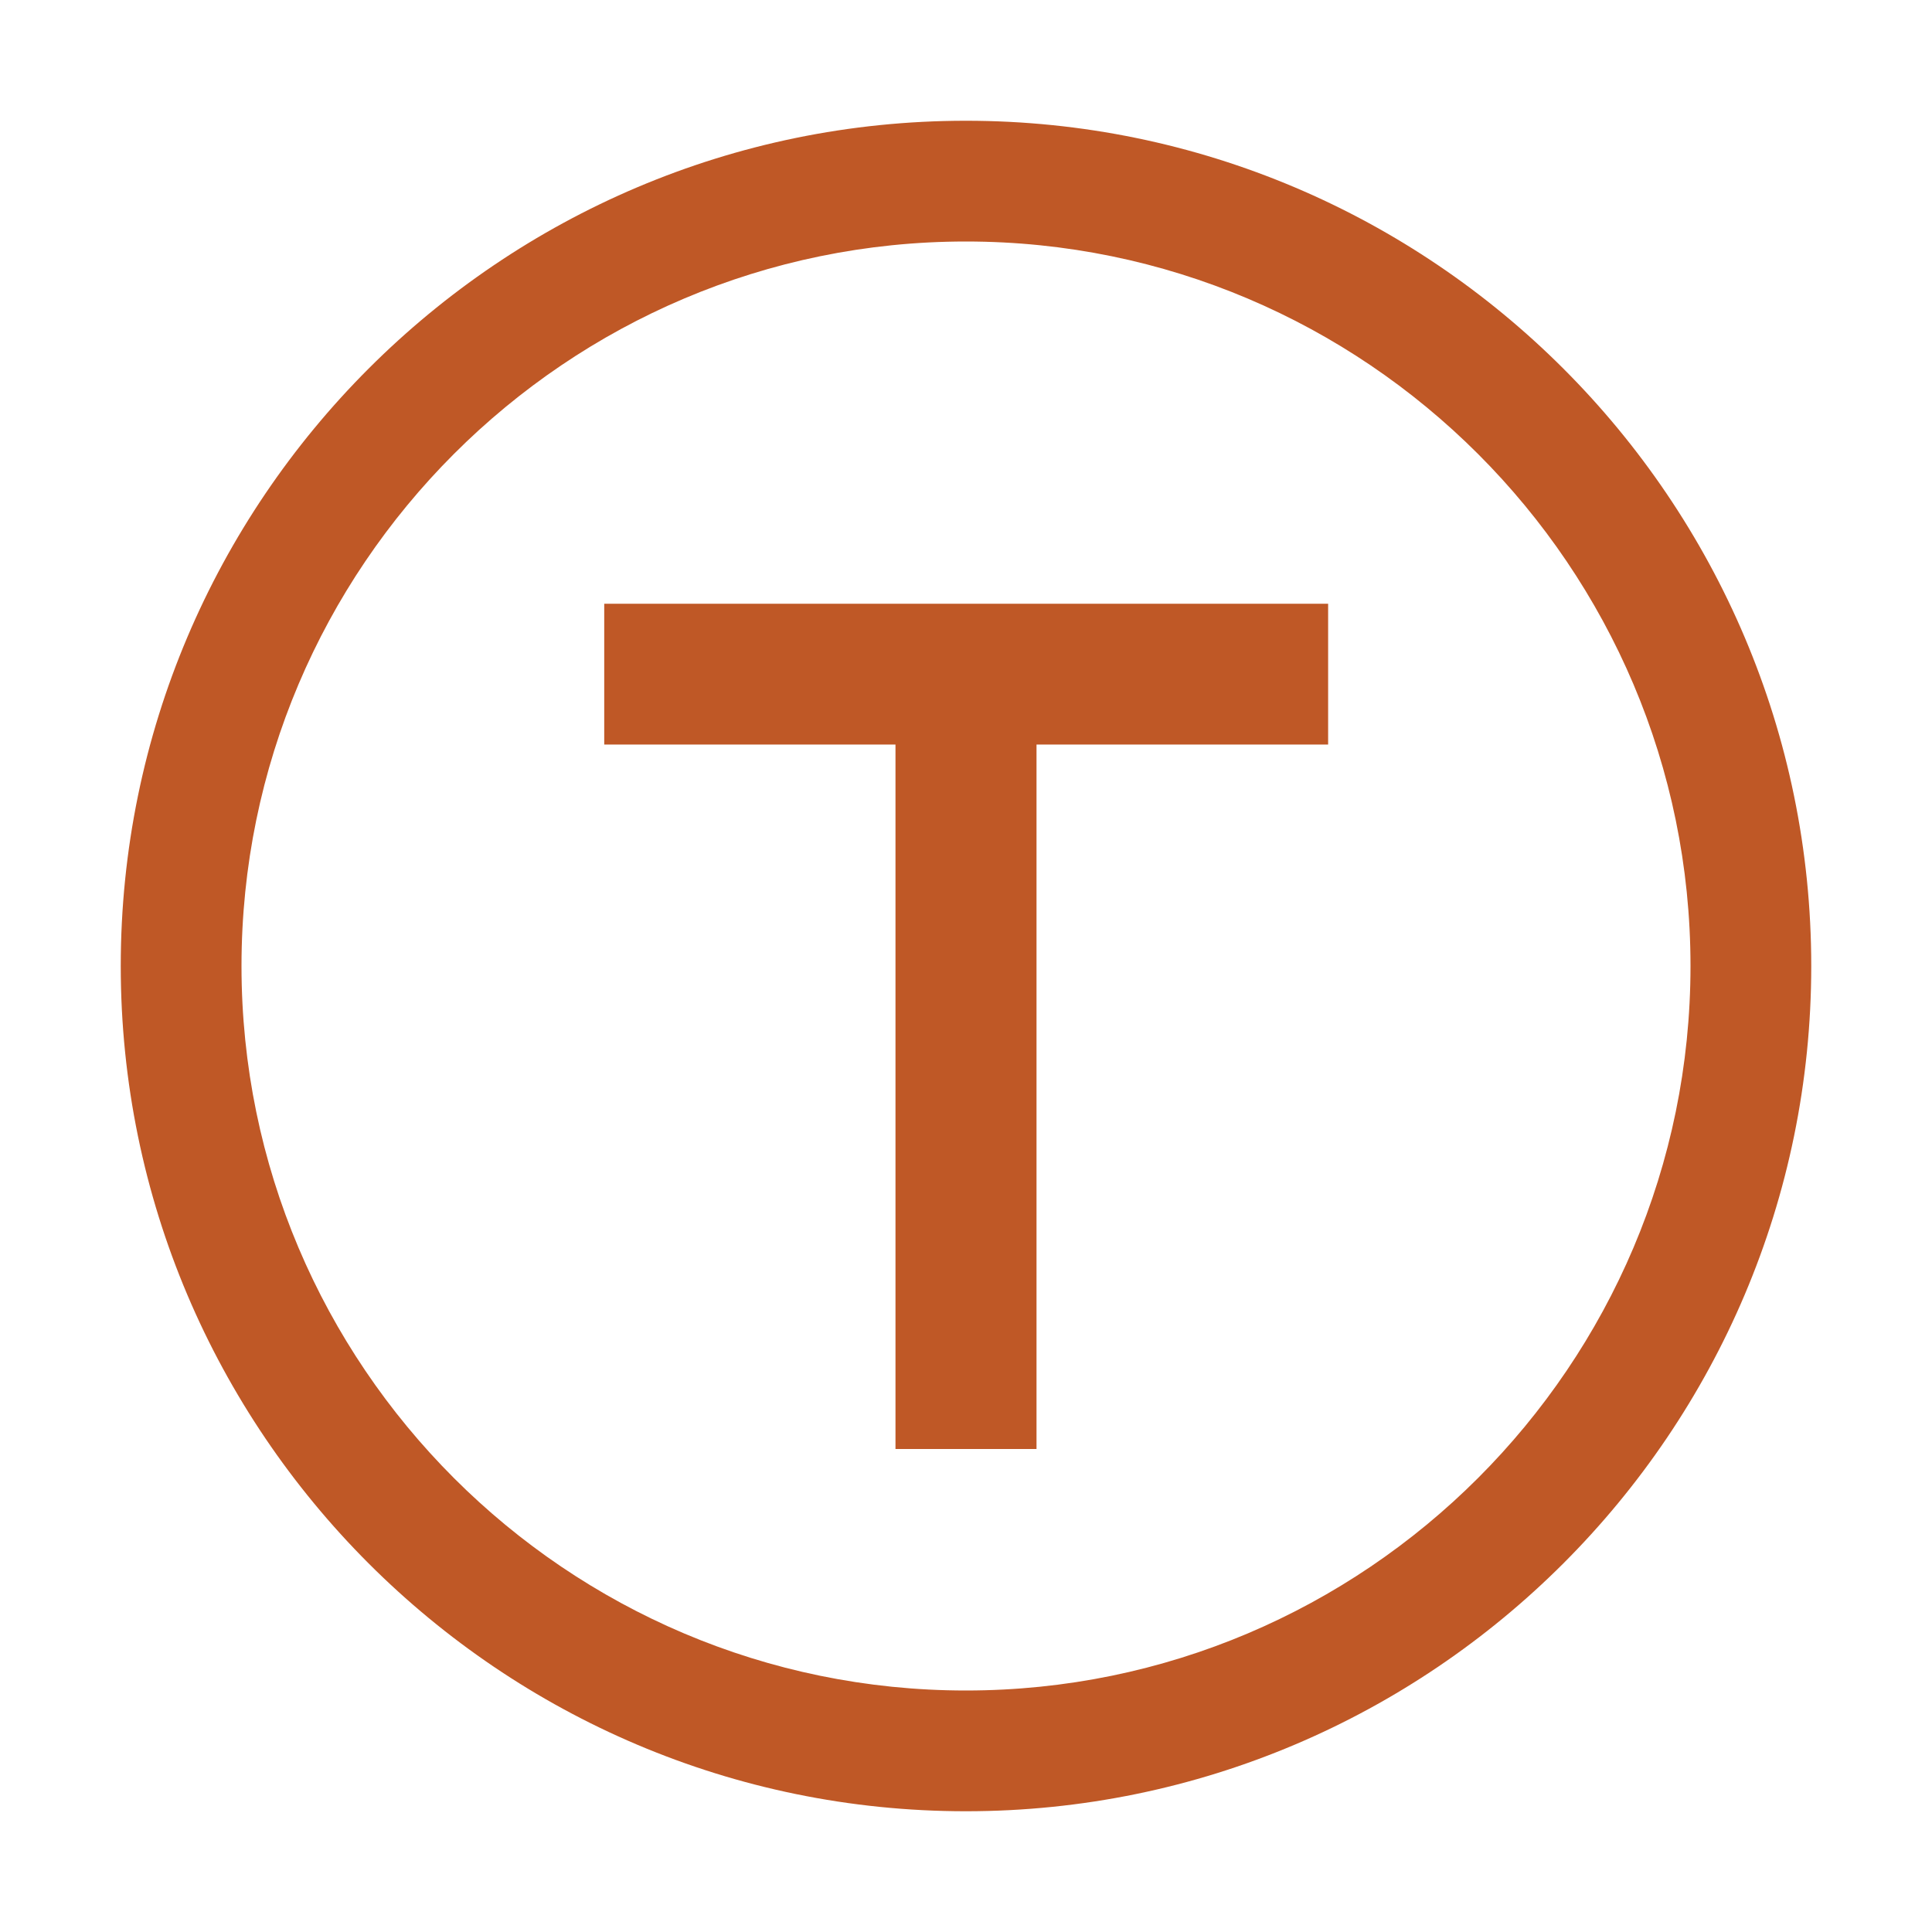
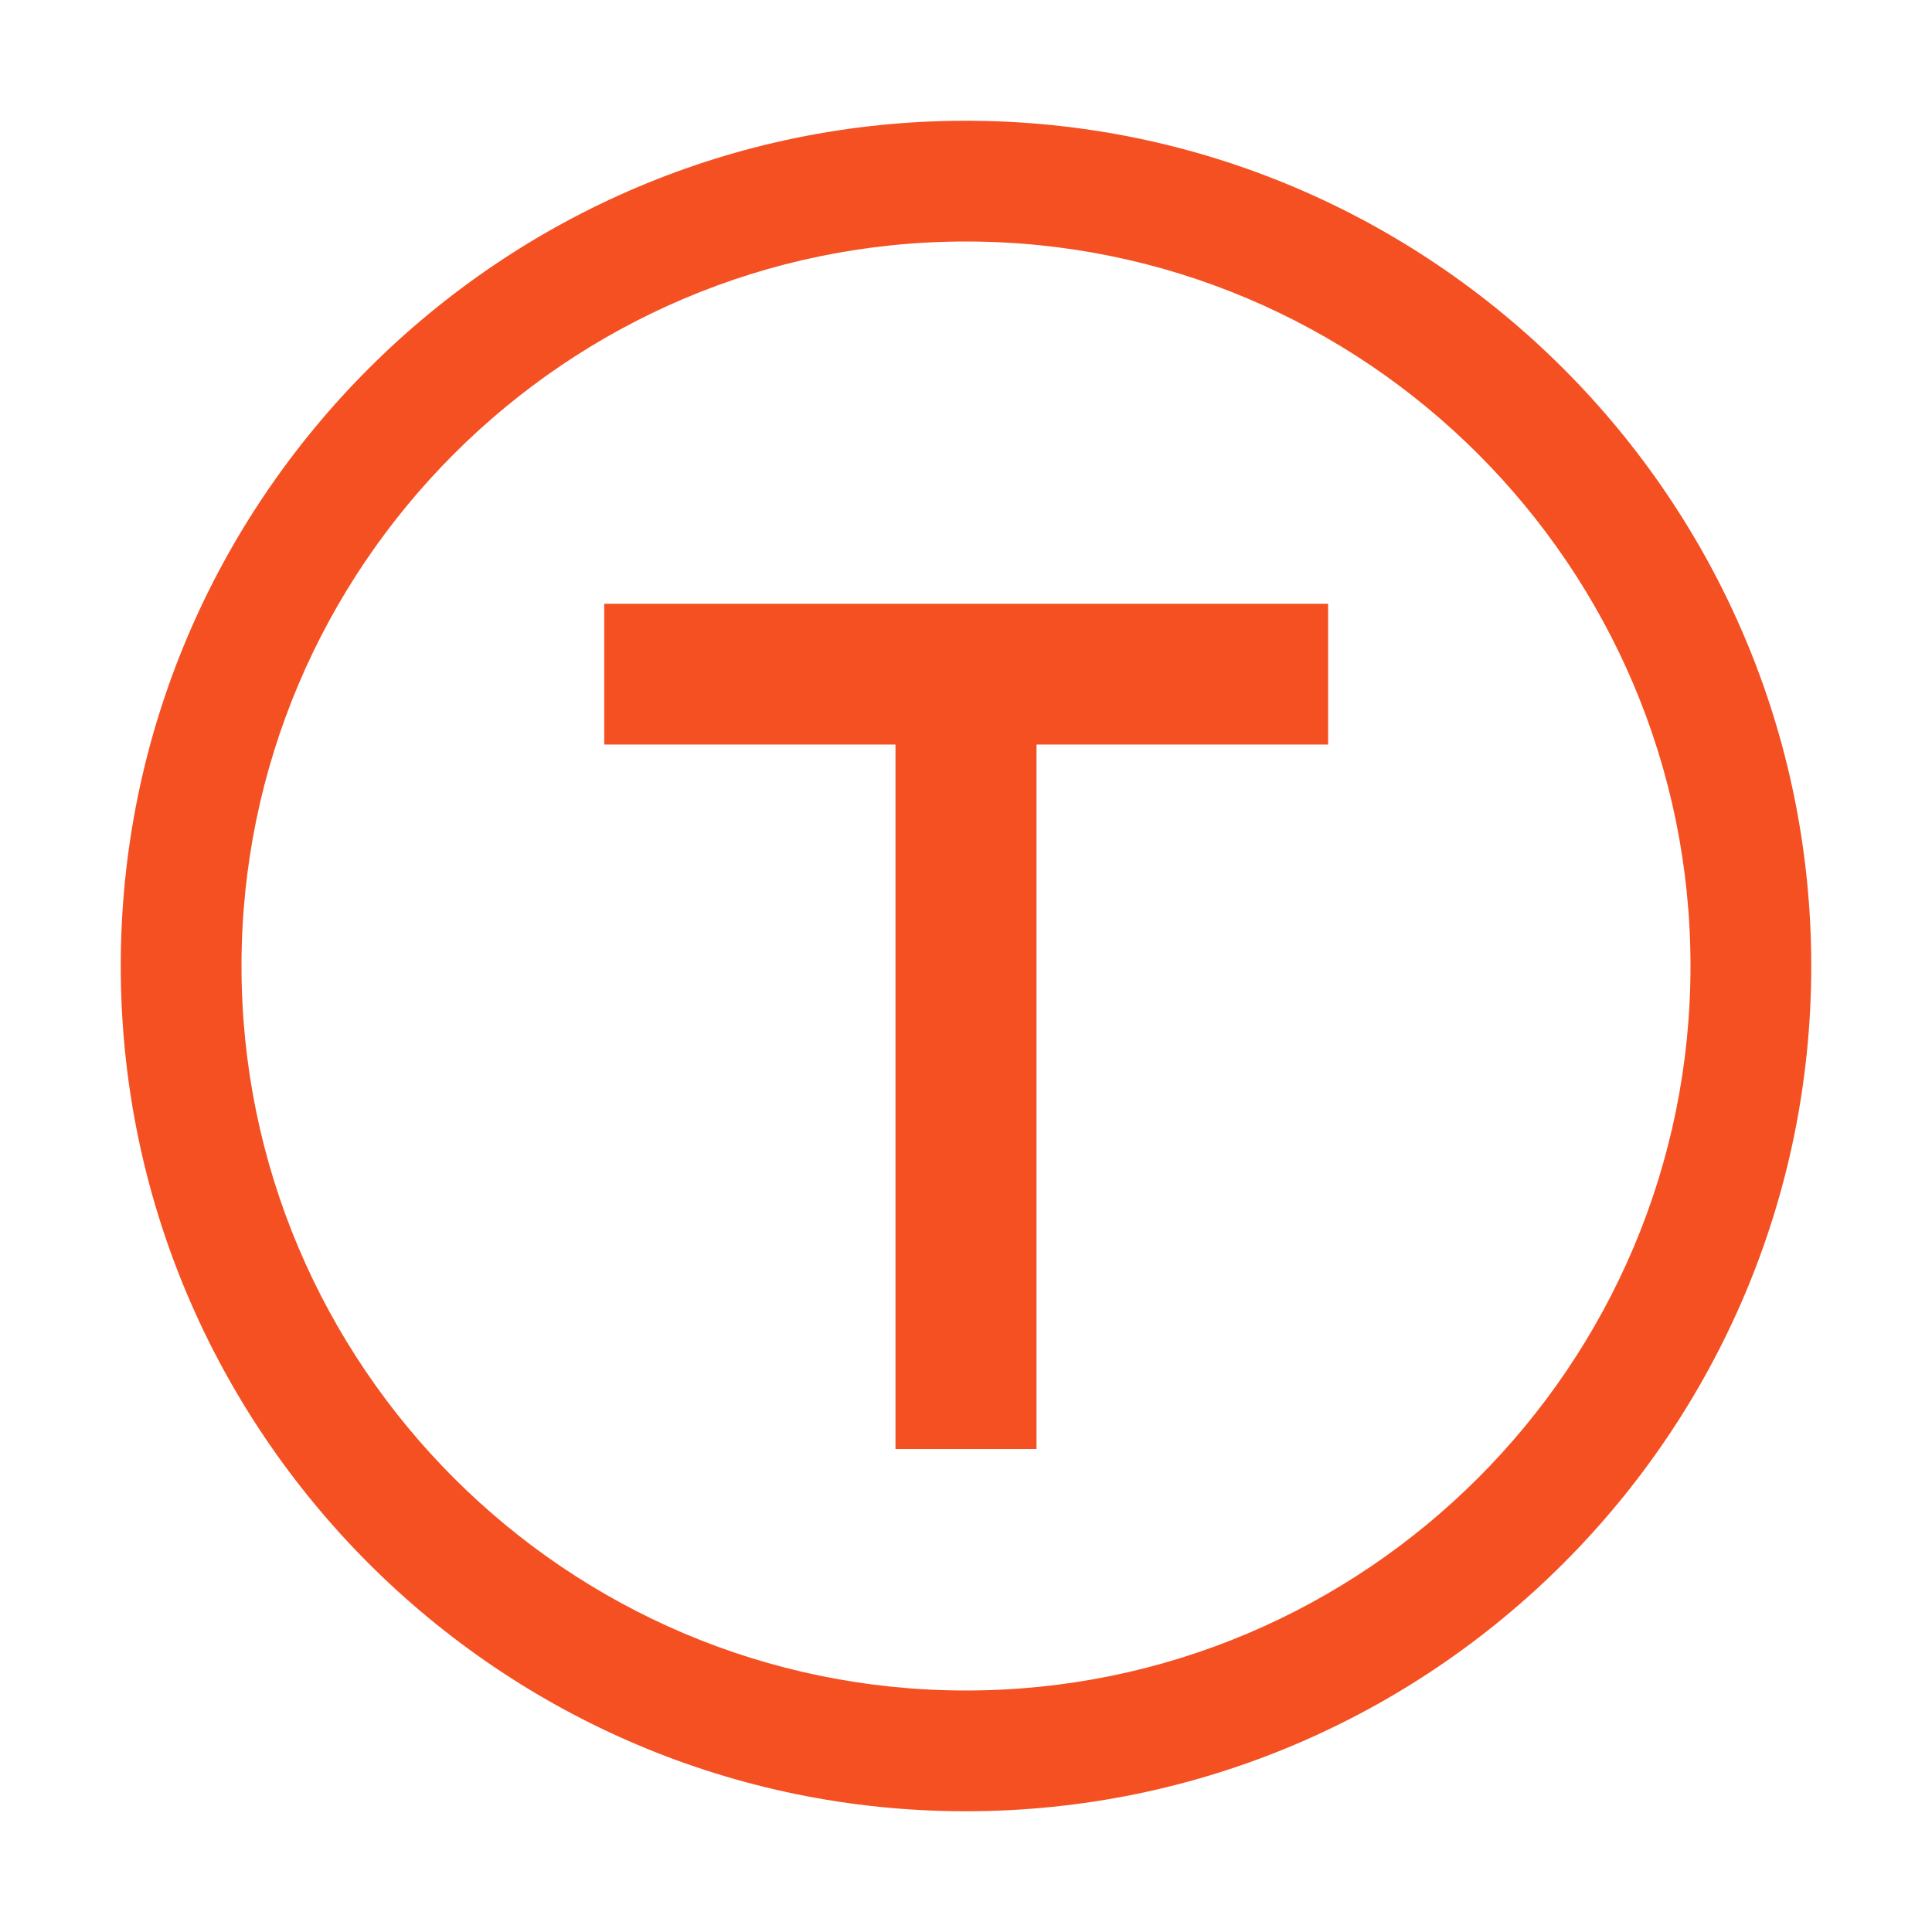
<svg xmlns="http://www.w3.org/2000/svg" version="1.1" id="subway" x="0px" y="0px" width="16px" height="16px" viewBox="0 0 16 16" enable-background="new 0 0 16 16" xml:space="preserve">
-   <polygon fill-rule="evenodd" clip-rule="evenodd" fill="#BF5826" points="5.004,5 5.004,6.166 7.416,6.166   7.416,12 8.584,12 8.584,6.166 10.999,6.166 10.999,5 " />
-   <path fill="#BF5826" d="M7.999,2C11.308,2,14,4.692,14,8s-2.692,6-6.001,6C4.691,14,2,11.308,2,8  S4.691,2,7.999,2 M7.999,1C4.14,1,1,4.141,1,8s3.14,7,6.999,7C11.86,15,15,11.859,15,8  S11.86,1,7.999,1L7.999,1z" />
+   <polygon fill-rule="evenodd" clip-rule="evenodd" fill="#f55022" points="5.004,5 5.004,6.166 7.416,6.166   7.416,12 8.584,12 8.584,6.166 10.999,6.166 10.999,5 " />
+   <path fill="#f55022" d="M7.999,2C11.308,2,14,4.692,14,8s-2.692,6-6.001,6C4.691,14,2,11.308,2,8  S4.691,2,7.999,2 M7.999,1C4.14,1,1,4.141,1,8s3.14,7,6.999,7C11.86,15,15,11.859,15,8  S11.86,1,7.999,1L7.999,1z" />
</svg>
